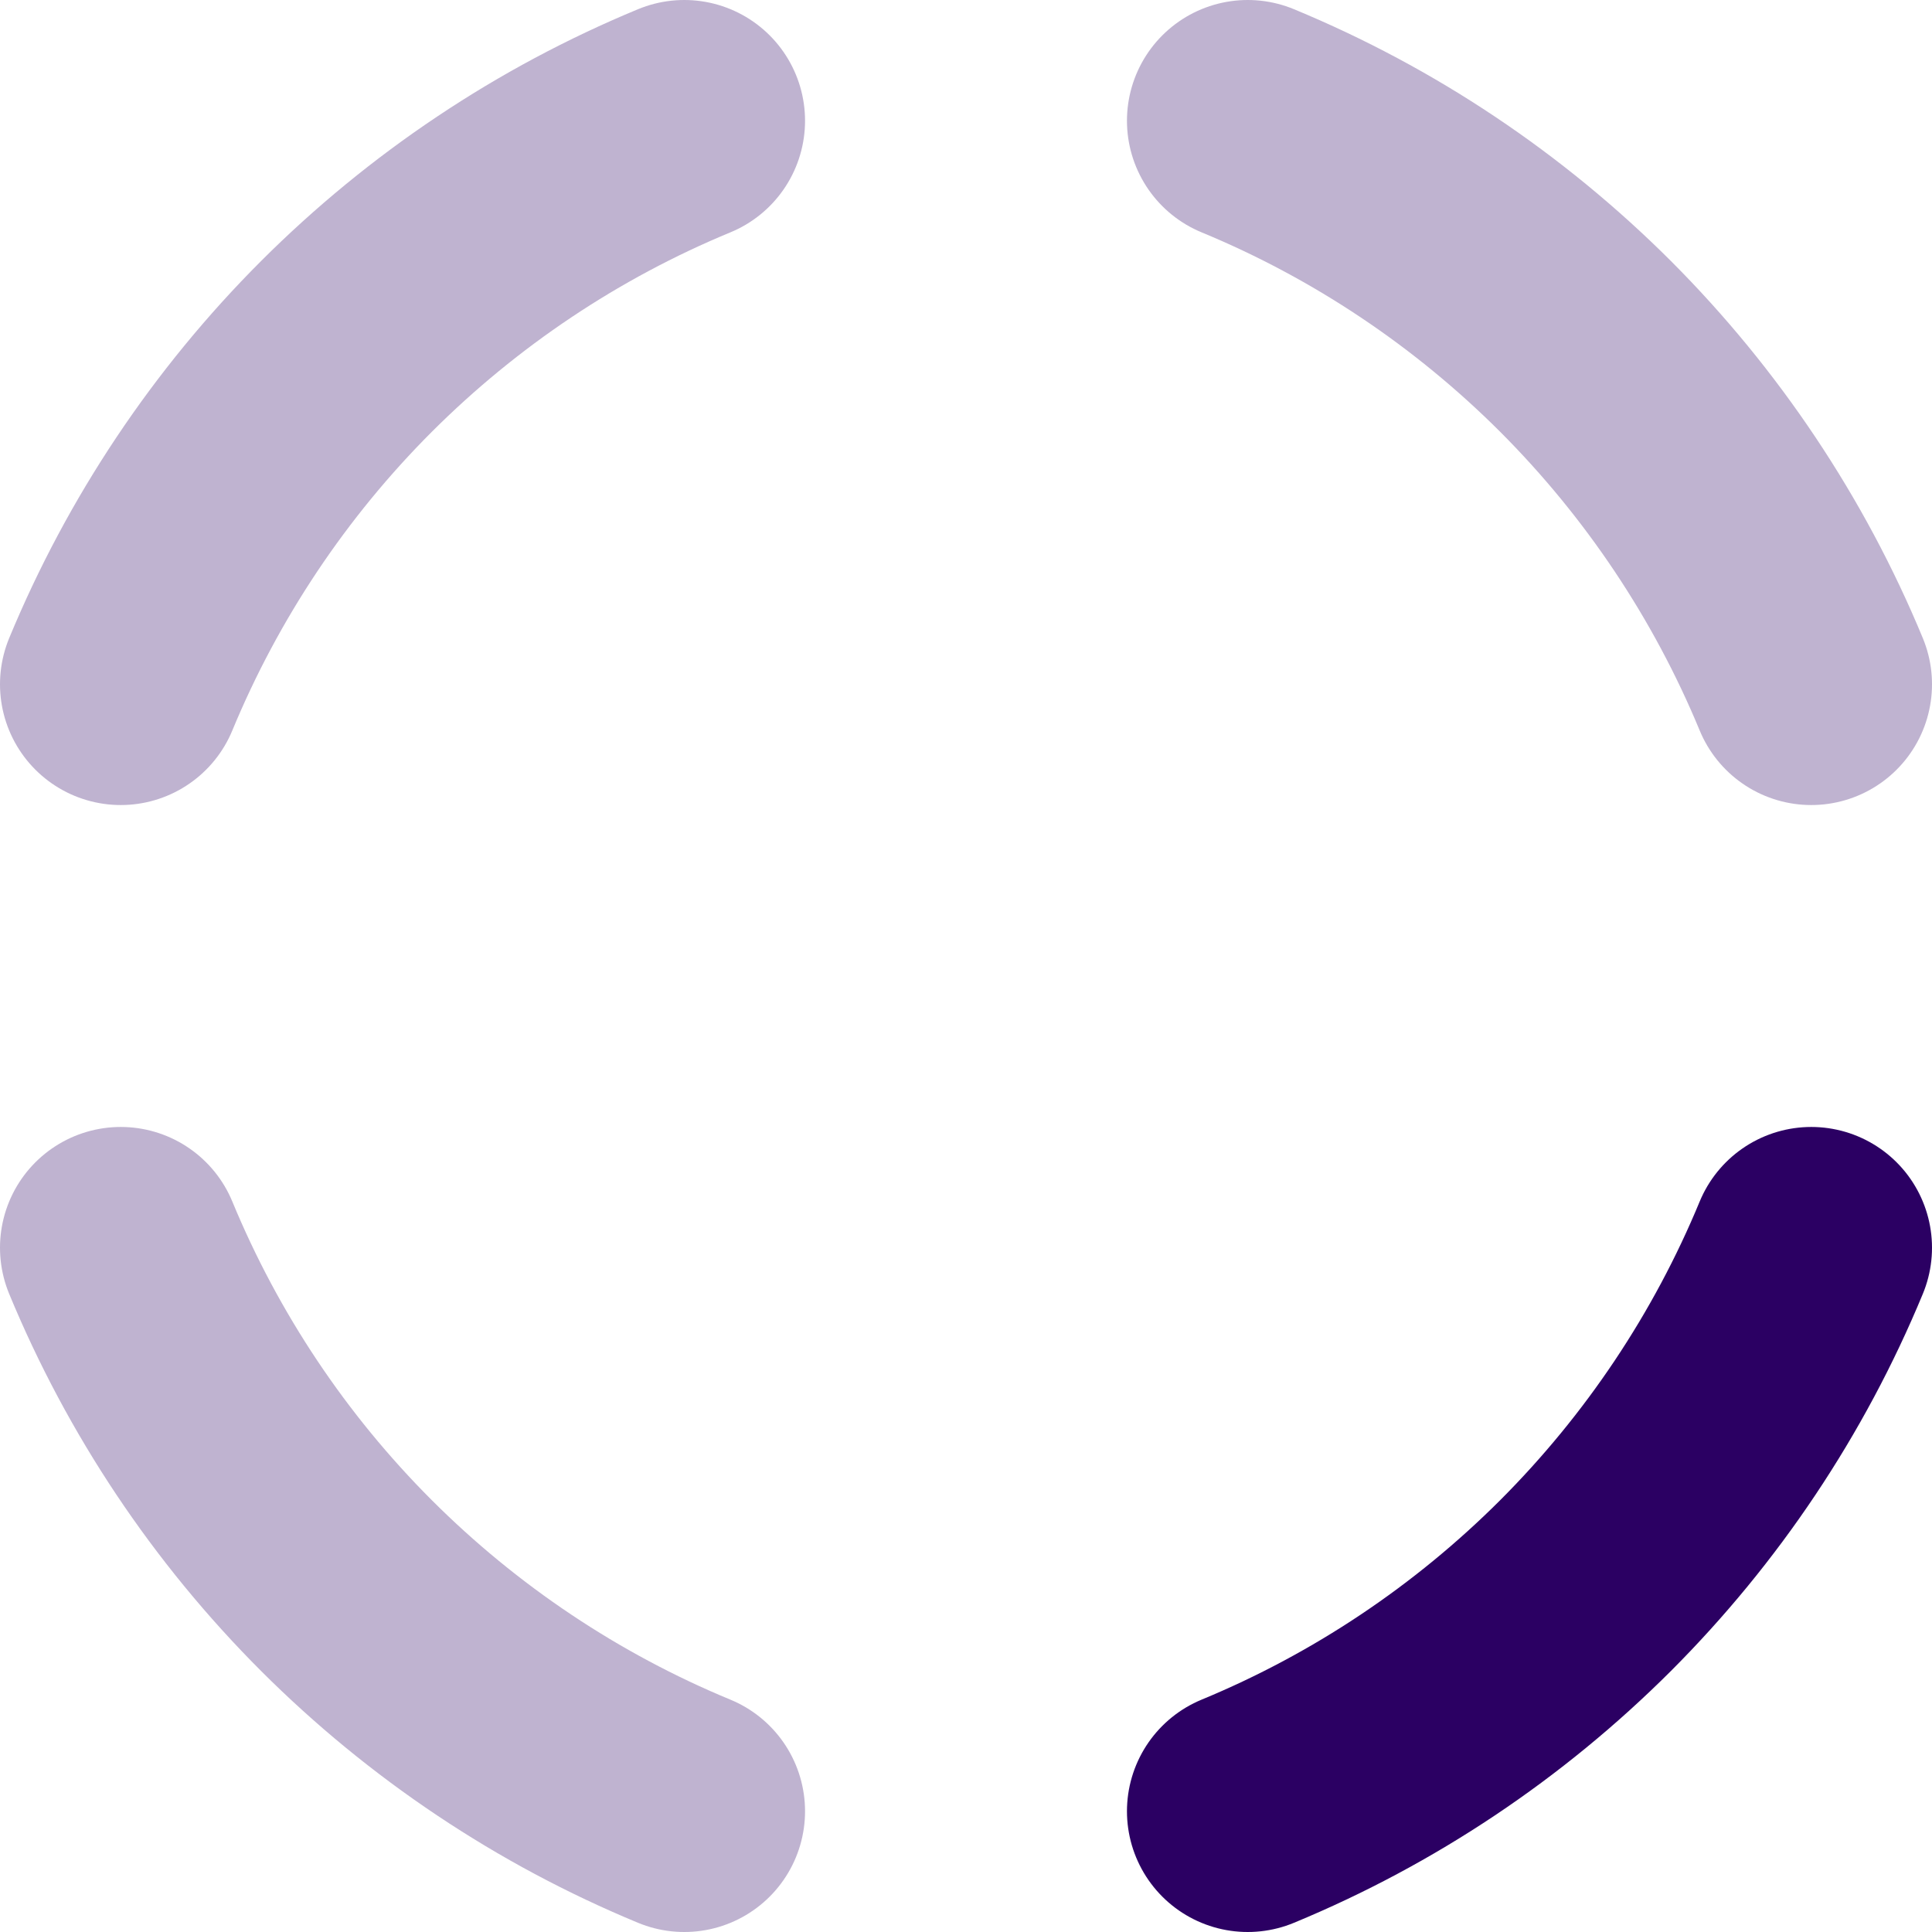
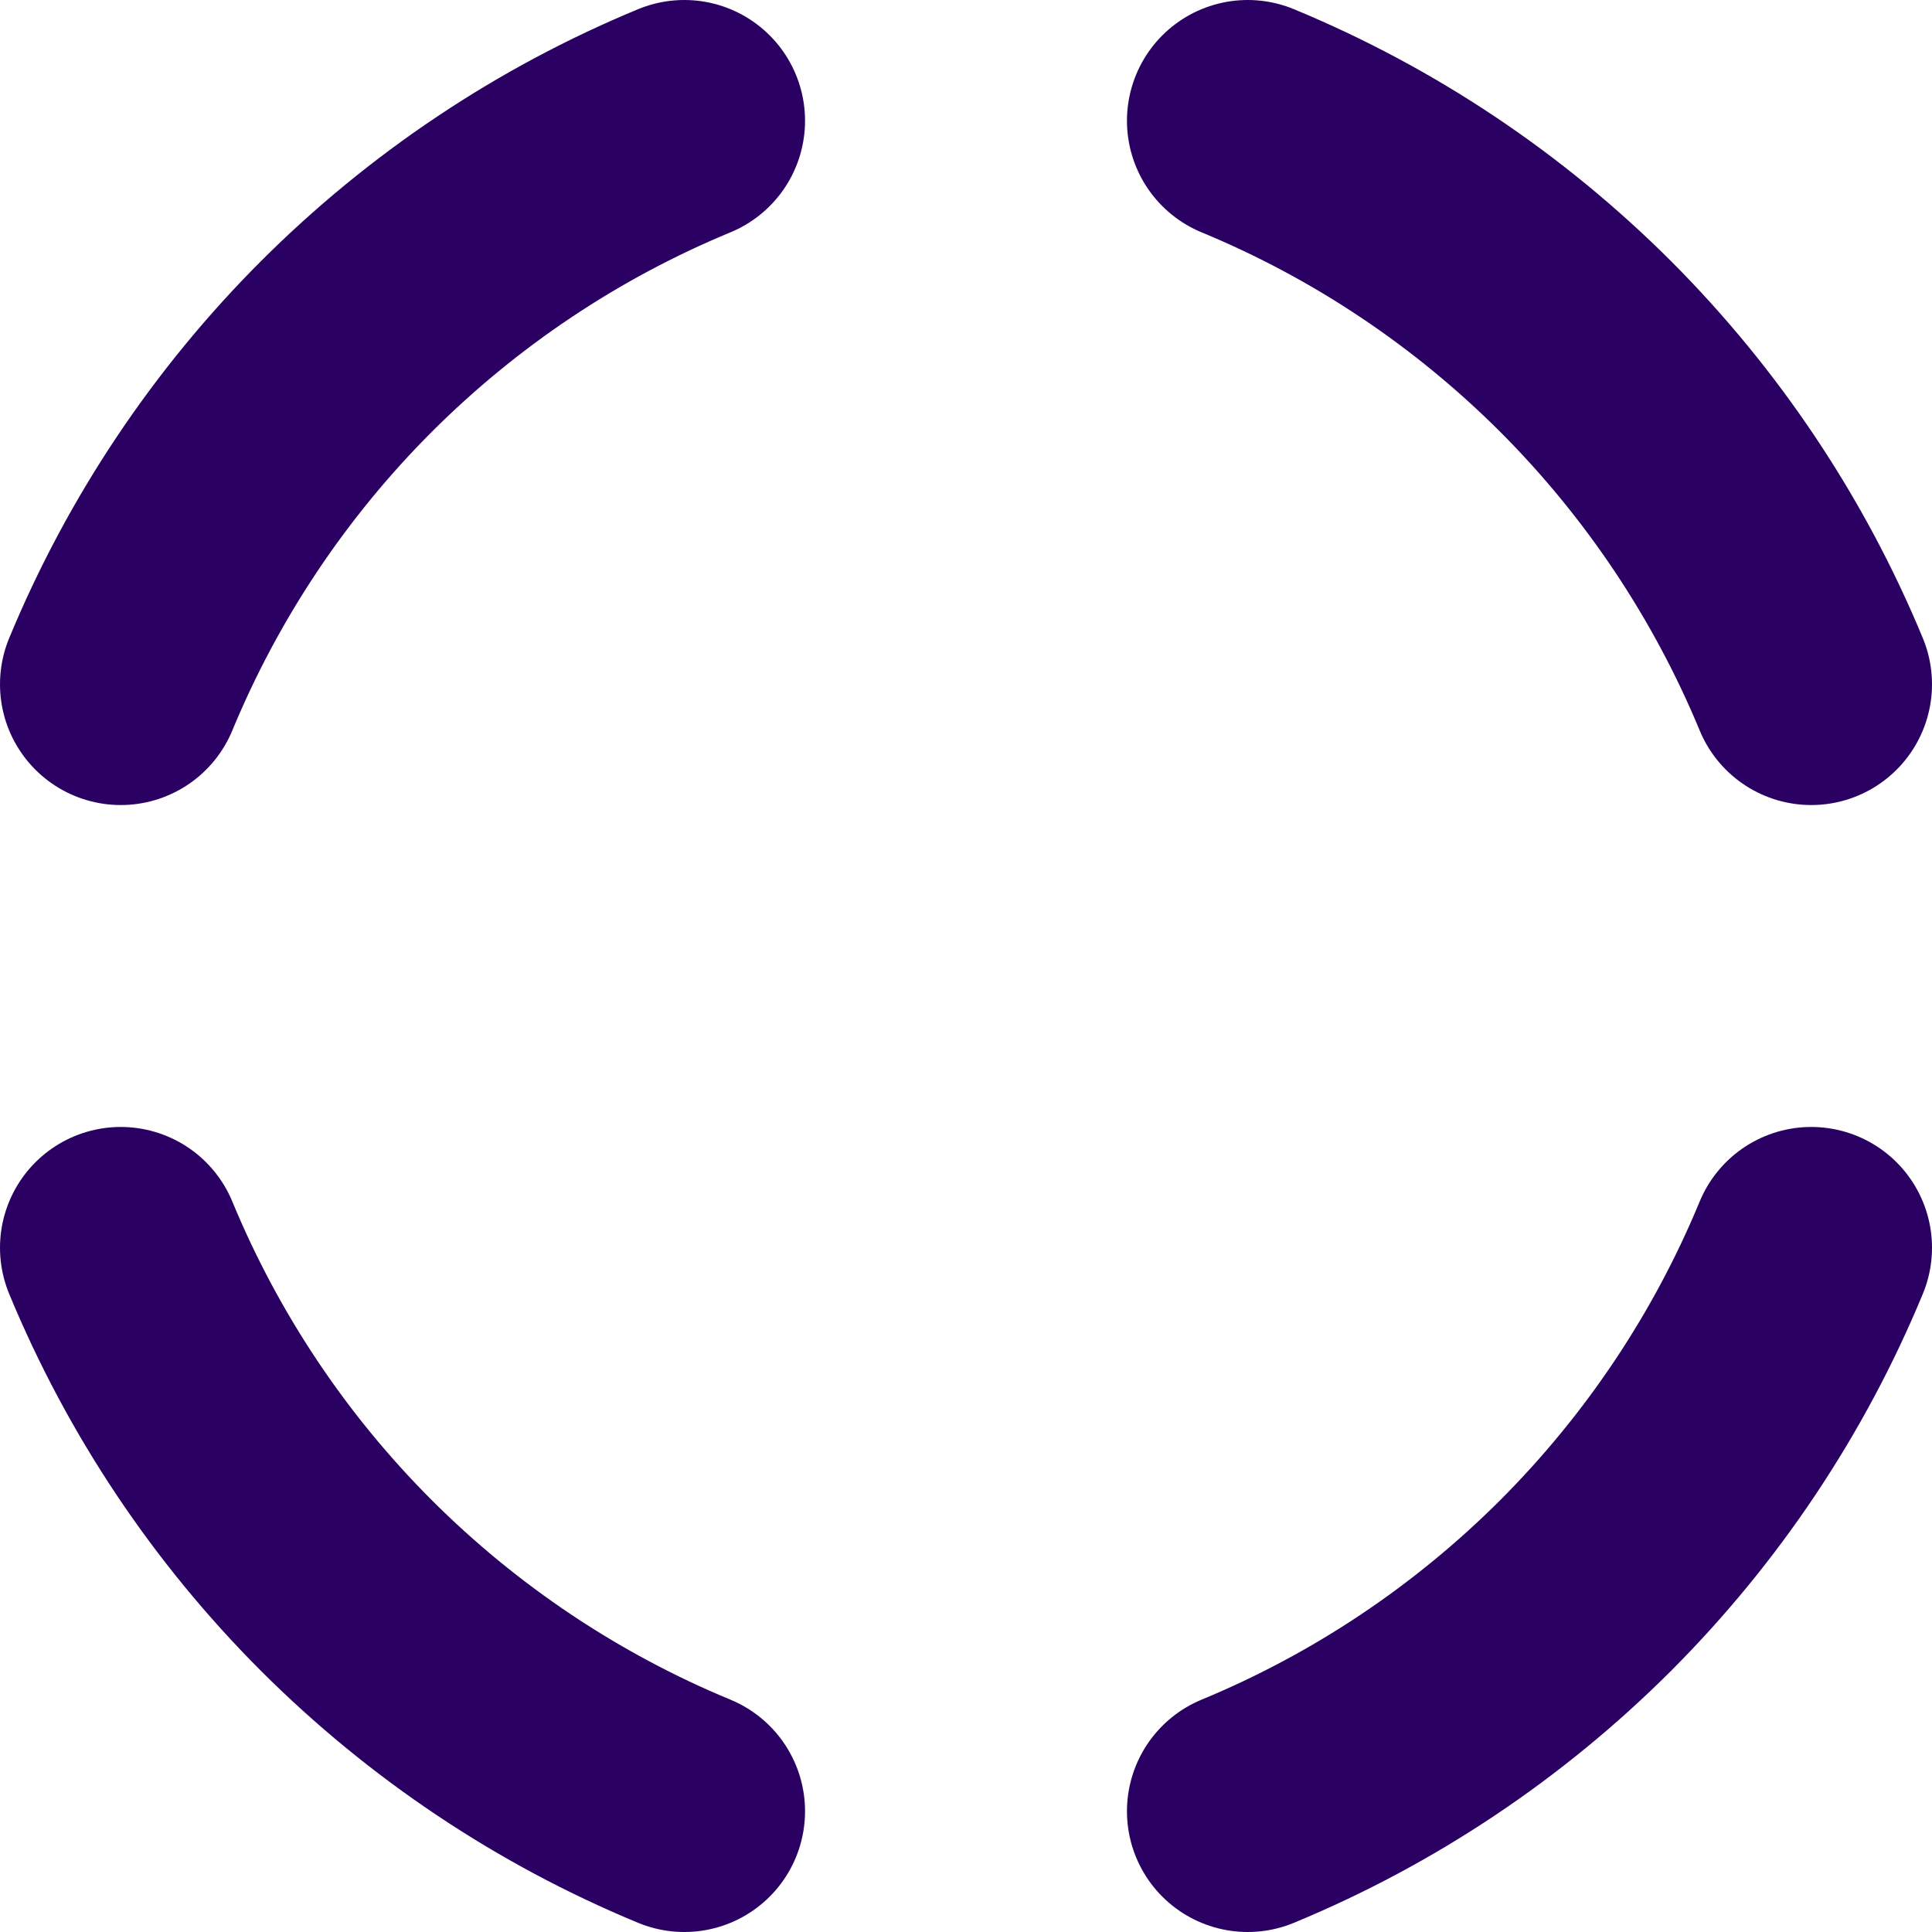
<svg xmlns="http://www.w3.org/2000/svg" width="16" height="16" viewBox="0 0 16 16" fill="none">
-   <path d="M10.333 1C11.38 1.433 12.33 2.069 13.131 2.869C13.931 3.67 14.567 4.621 15 5.667" stroke="#2B0063" stroke-opacity="0.3" stroke-width="2" stroke-linecap="round" />
-   <path d="M5.667 15C4.62 14.567 3.67 13.931 2.869 13.131C2.068 12.33 1.433 11.38 1 10.333" stroke="#2B0063" stroke-opacity="0.3" stroke-width="2" stroke-linecap="round" />
-   <path d="M1 5.667C1.433 4.621 2.068 3.67 2.869 2.869C3.67 2.069 4.62 1.433 5.667 1" stroke="#2B0063" stroke-opacity="0.3" stroke-width="2" stroke-linecap="round" />
+   <path d="M10.333 1C11.38 1.433 12.33 2.069 13.131 2.869C13.931 3.67 14.567 4.621 15 5.667" stroke="#2B0063" stroke-width="2" stroke-linecap="round" />
+   <path d="M5.667 15C4.62 14.567 3.67 13.931 2.869 13.131C2.068 12.33 1.433 11.38 1 10.333" stroke="#2B0063" stroke-width="2" stroke-linecap="round" />
+   <path d="M1 5.667C1.433 4.621 2.068 3.67 2.869 2.869C3.67 2.069 4.62 1.433 5.667 1" stroke="#2B0063" stroke-width="2" stroke-linecap="round" />
  <path d="M15 10.333C14.567 11.38 13.931 12.33 13.131 13.131C12.33 13.931 11.38 14.567 10.333 15" stroke="#2B0063" stroke-width="2" stroke-linecap="round" />
</svg>
